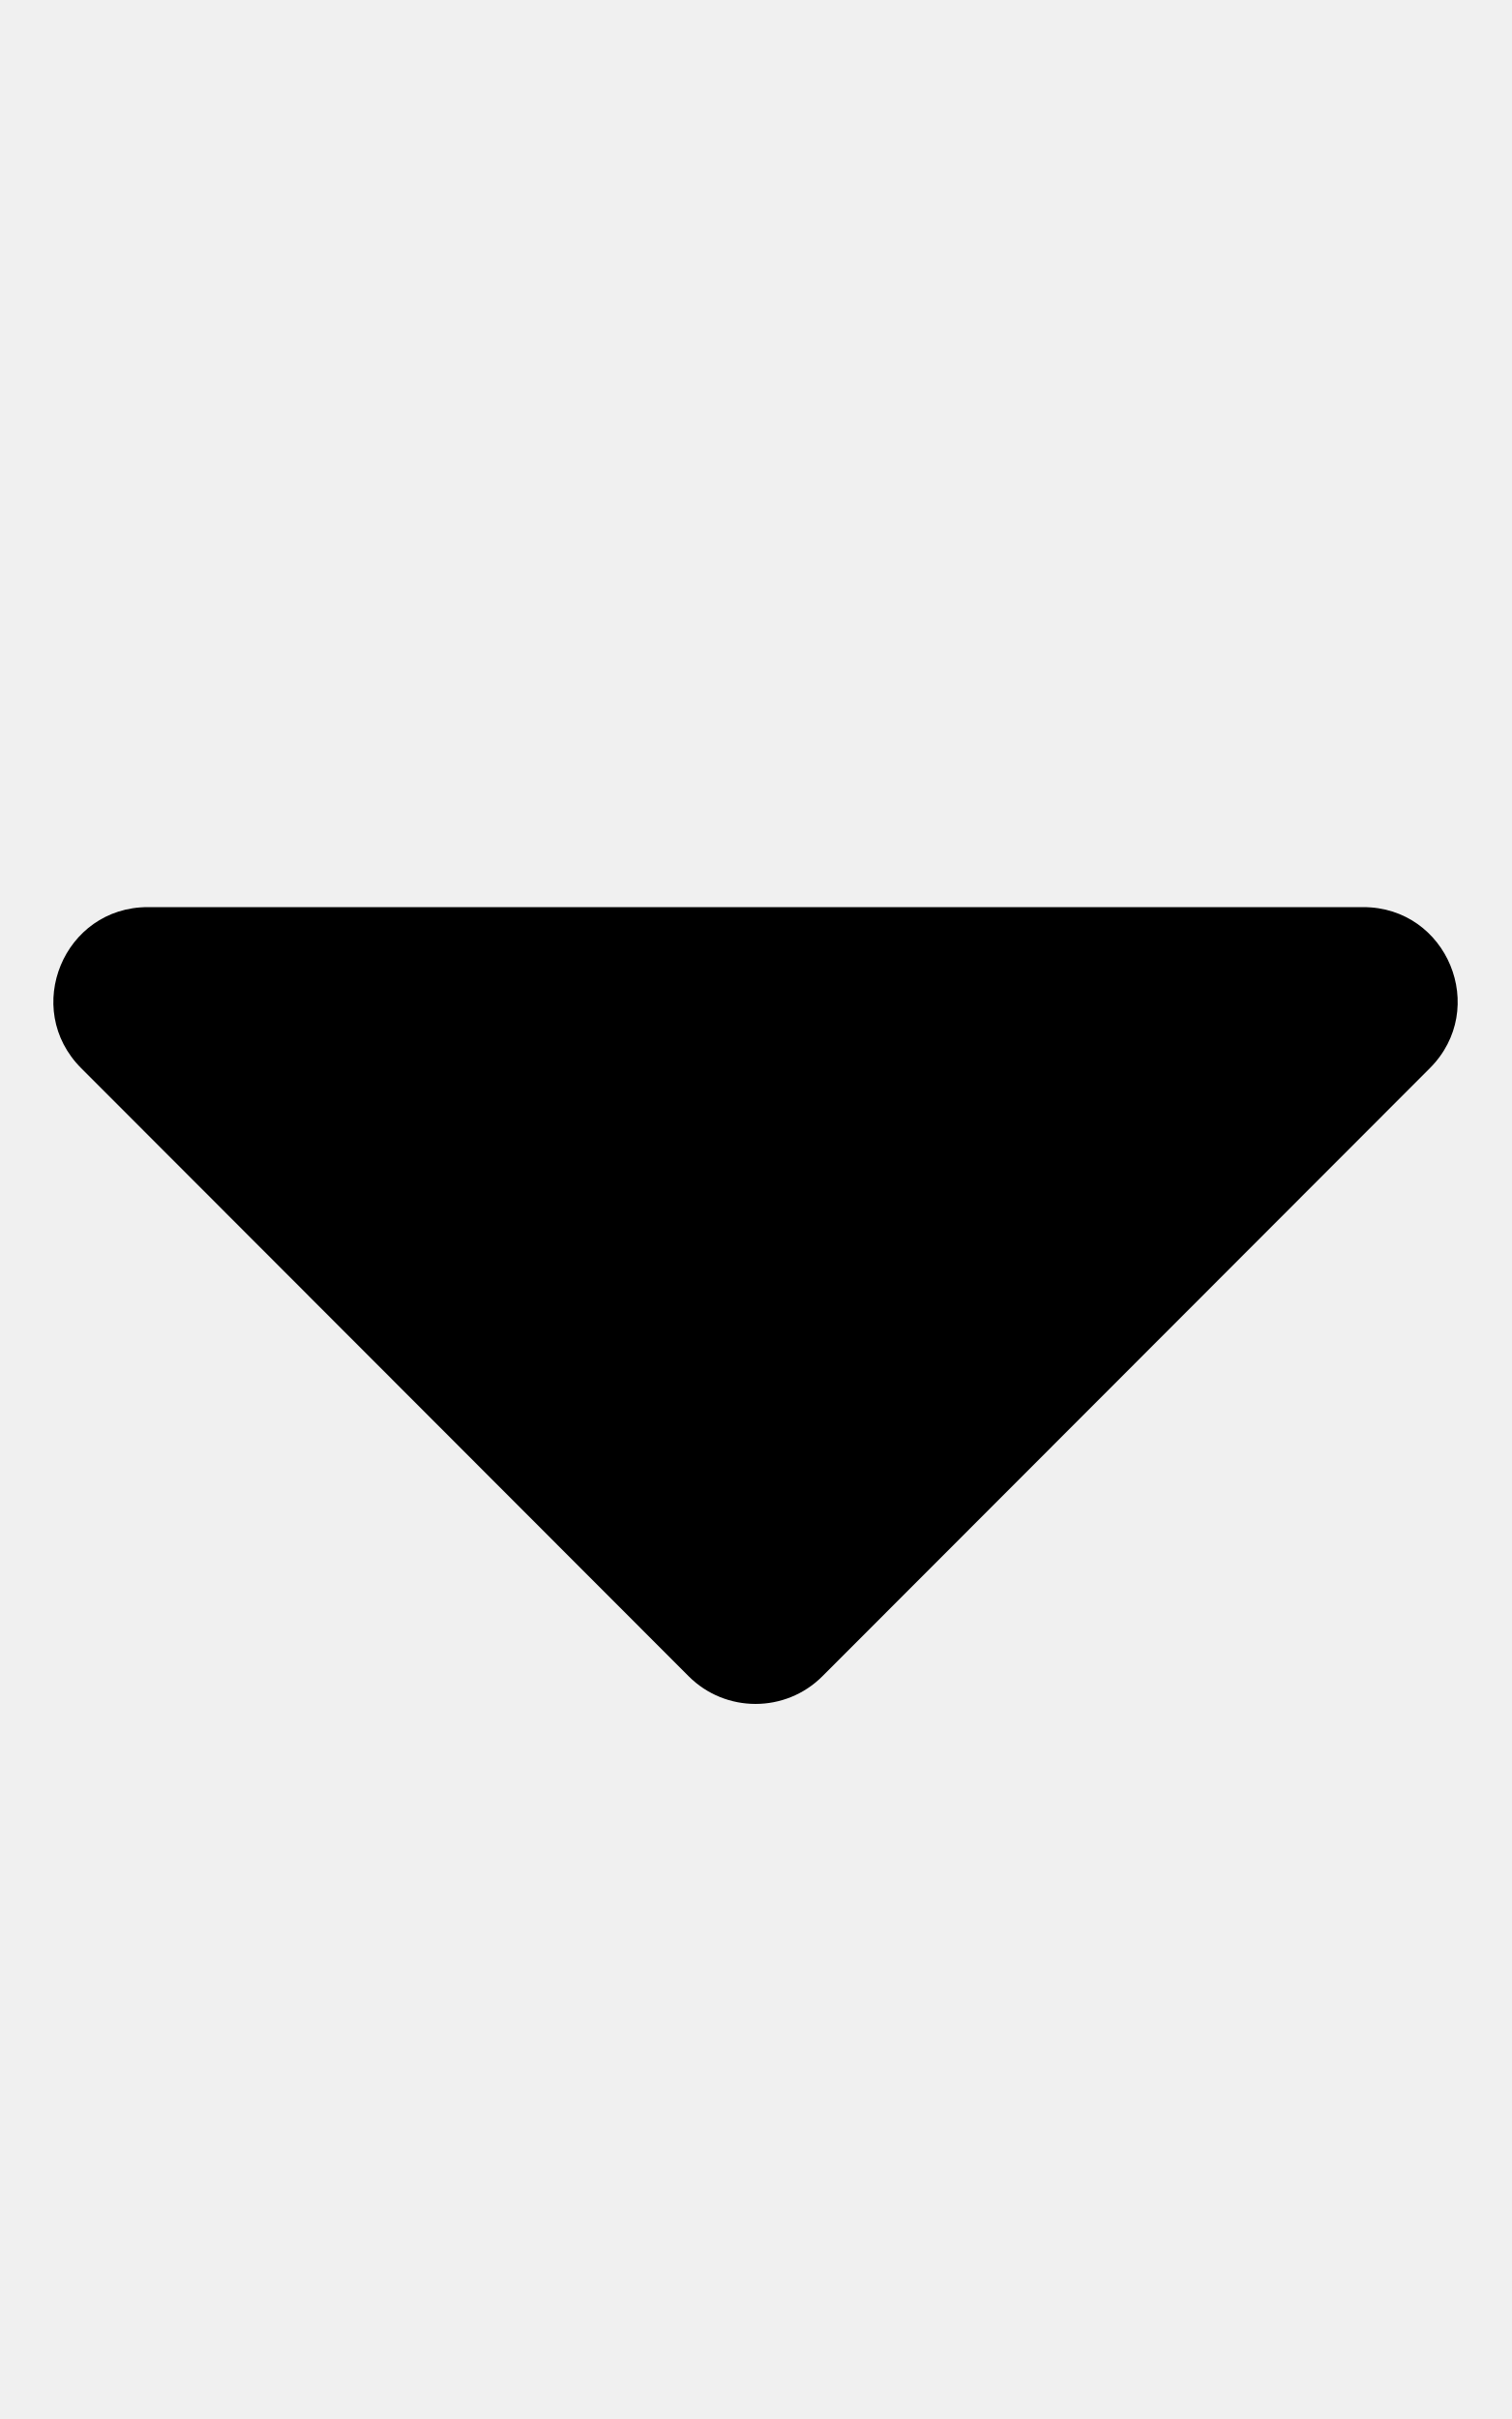
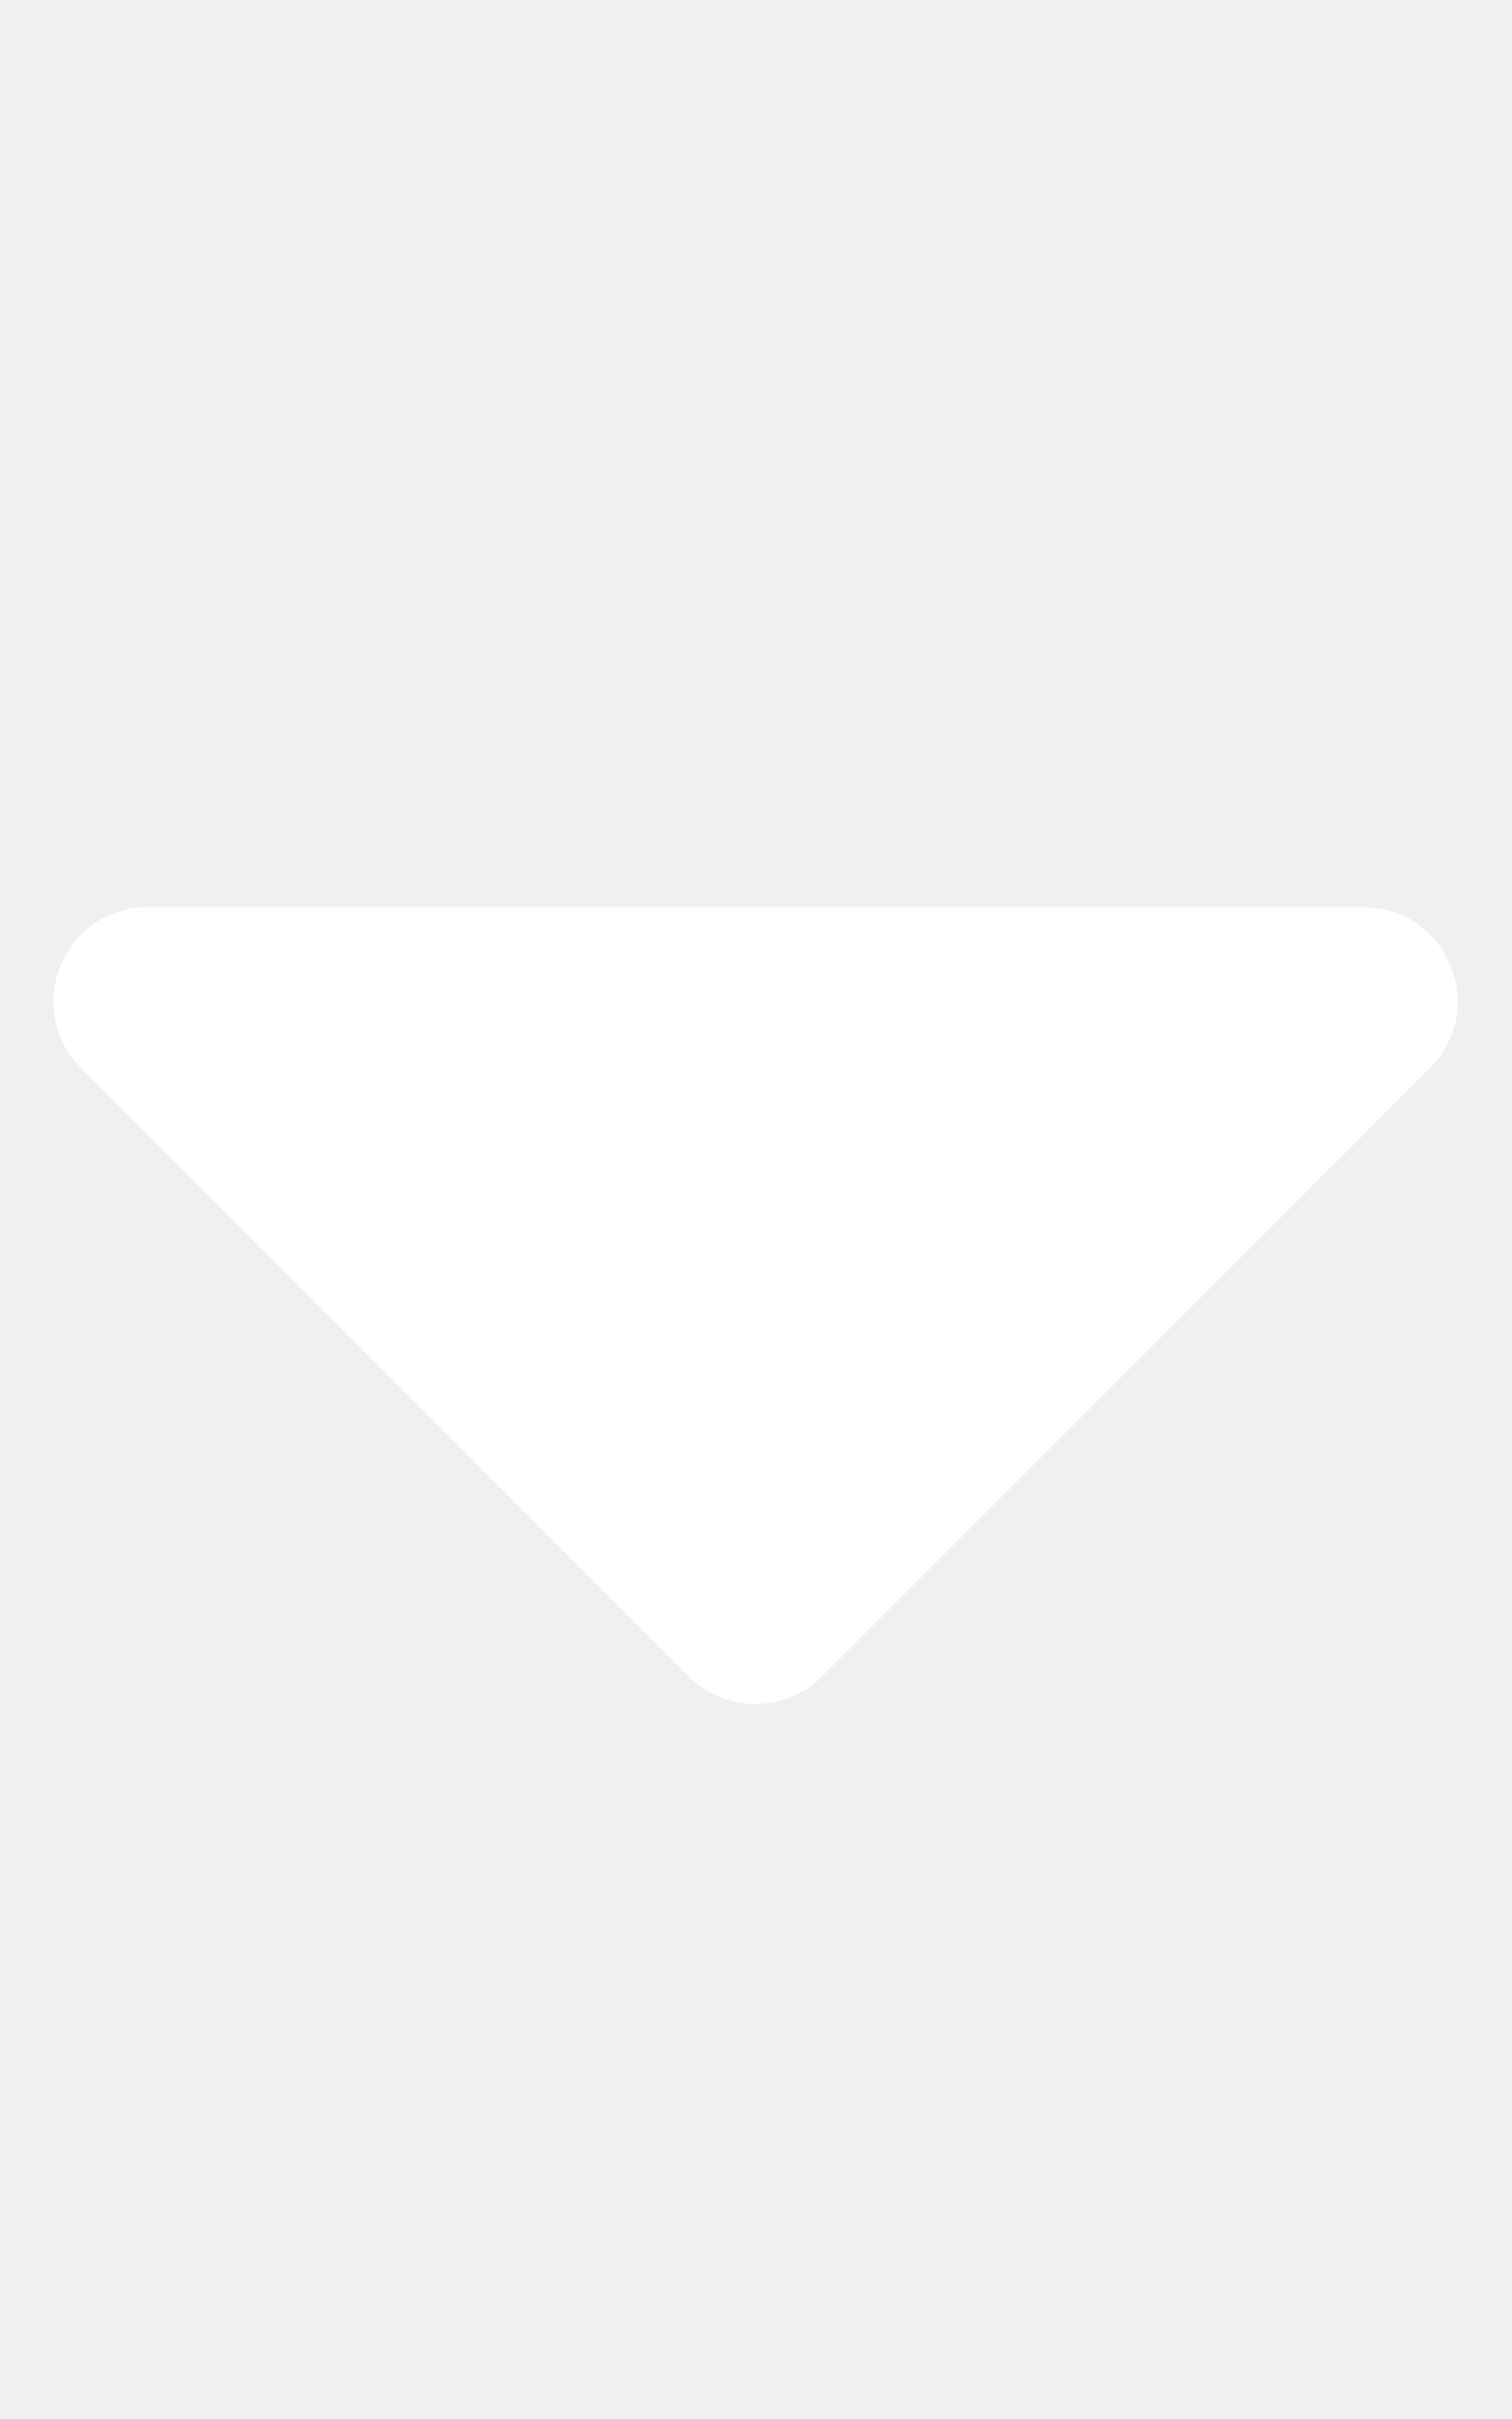
<svg xmlns="http://www.w3.org/2000/svg" aria-hidden="true" focusable="false" data-prefix="fas" data-icon="caret-down" class="svg-inline--fa fa-caret-down fa-w-10" role="img" viewBox="0 0 320 512">
-   <path fill="currentColor" d="M31.3 192h257.3c17.8 0 26.7 21.5 14.1 34.1L174.1 354.8c-7.8 7.8-20.5 7.8-28.3 0L17.2 226.1C4.6 213.5 13.5 192 31.3 192z">
+   <path fill="#fff" d="M31.3 192h257.3c17.8 0 26.7 21.5 14.1 34.1L174.1 354.8c-7.8 7.8-20.5 7.8-28.3 0L17.2 226.1C4.6 213.5 13.5 192 31.3 192z">
  </path>
</svg>
